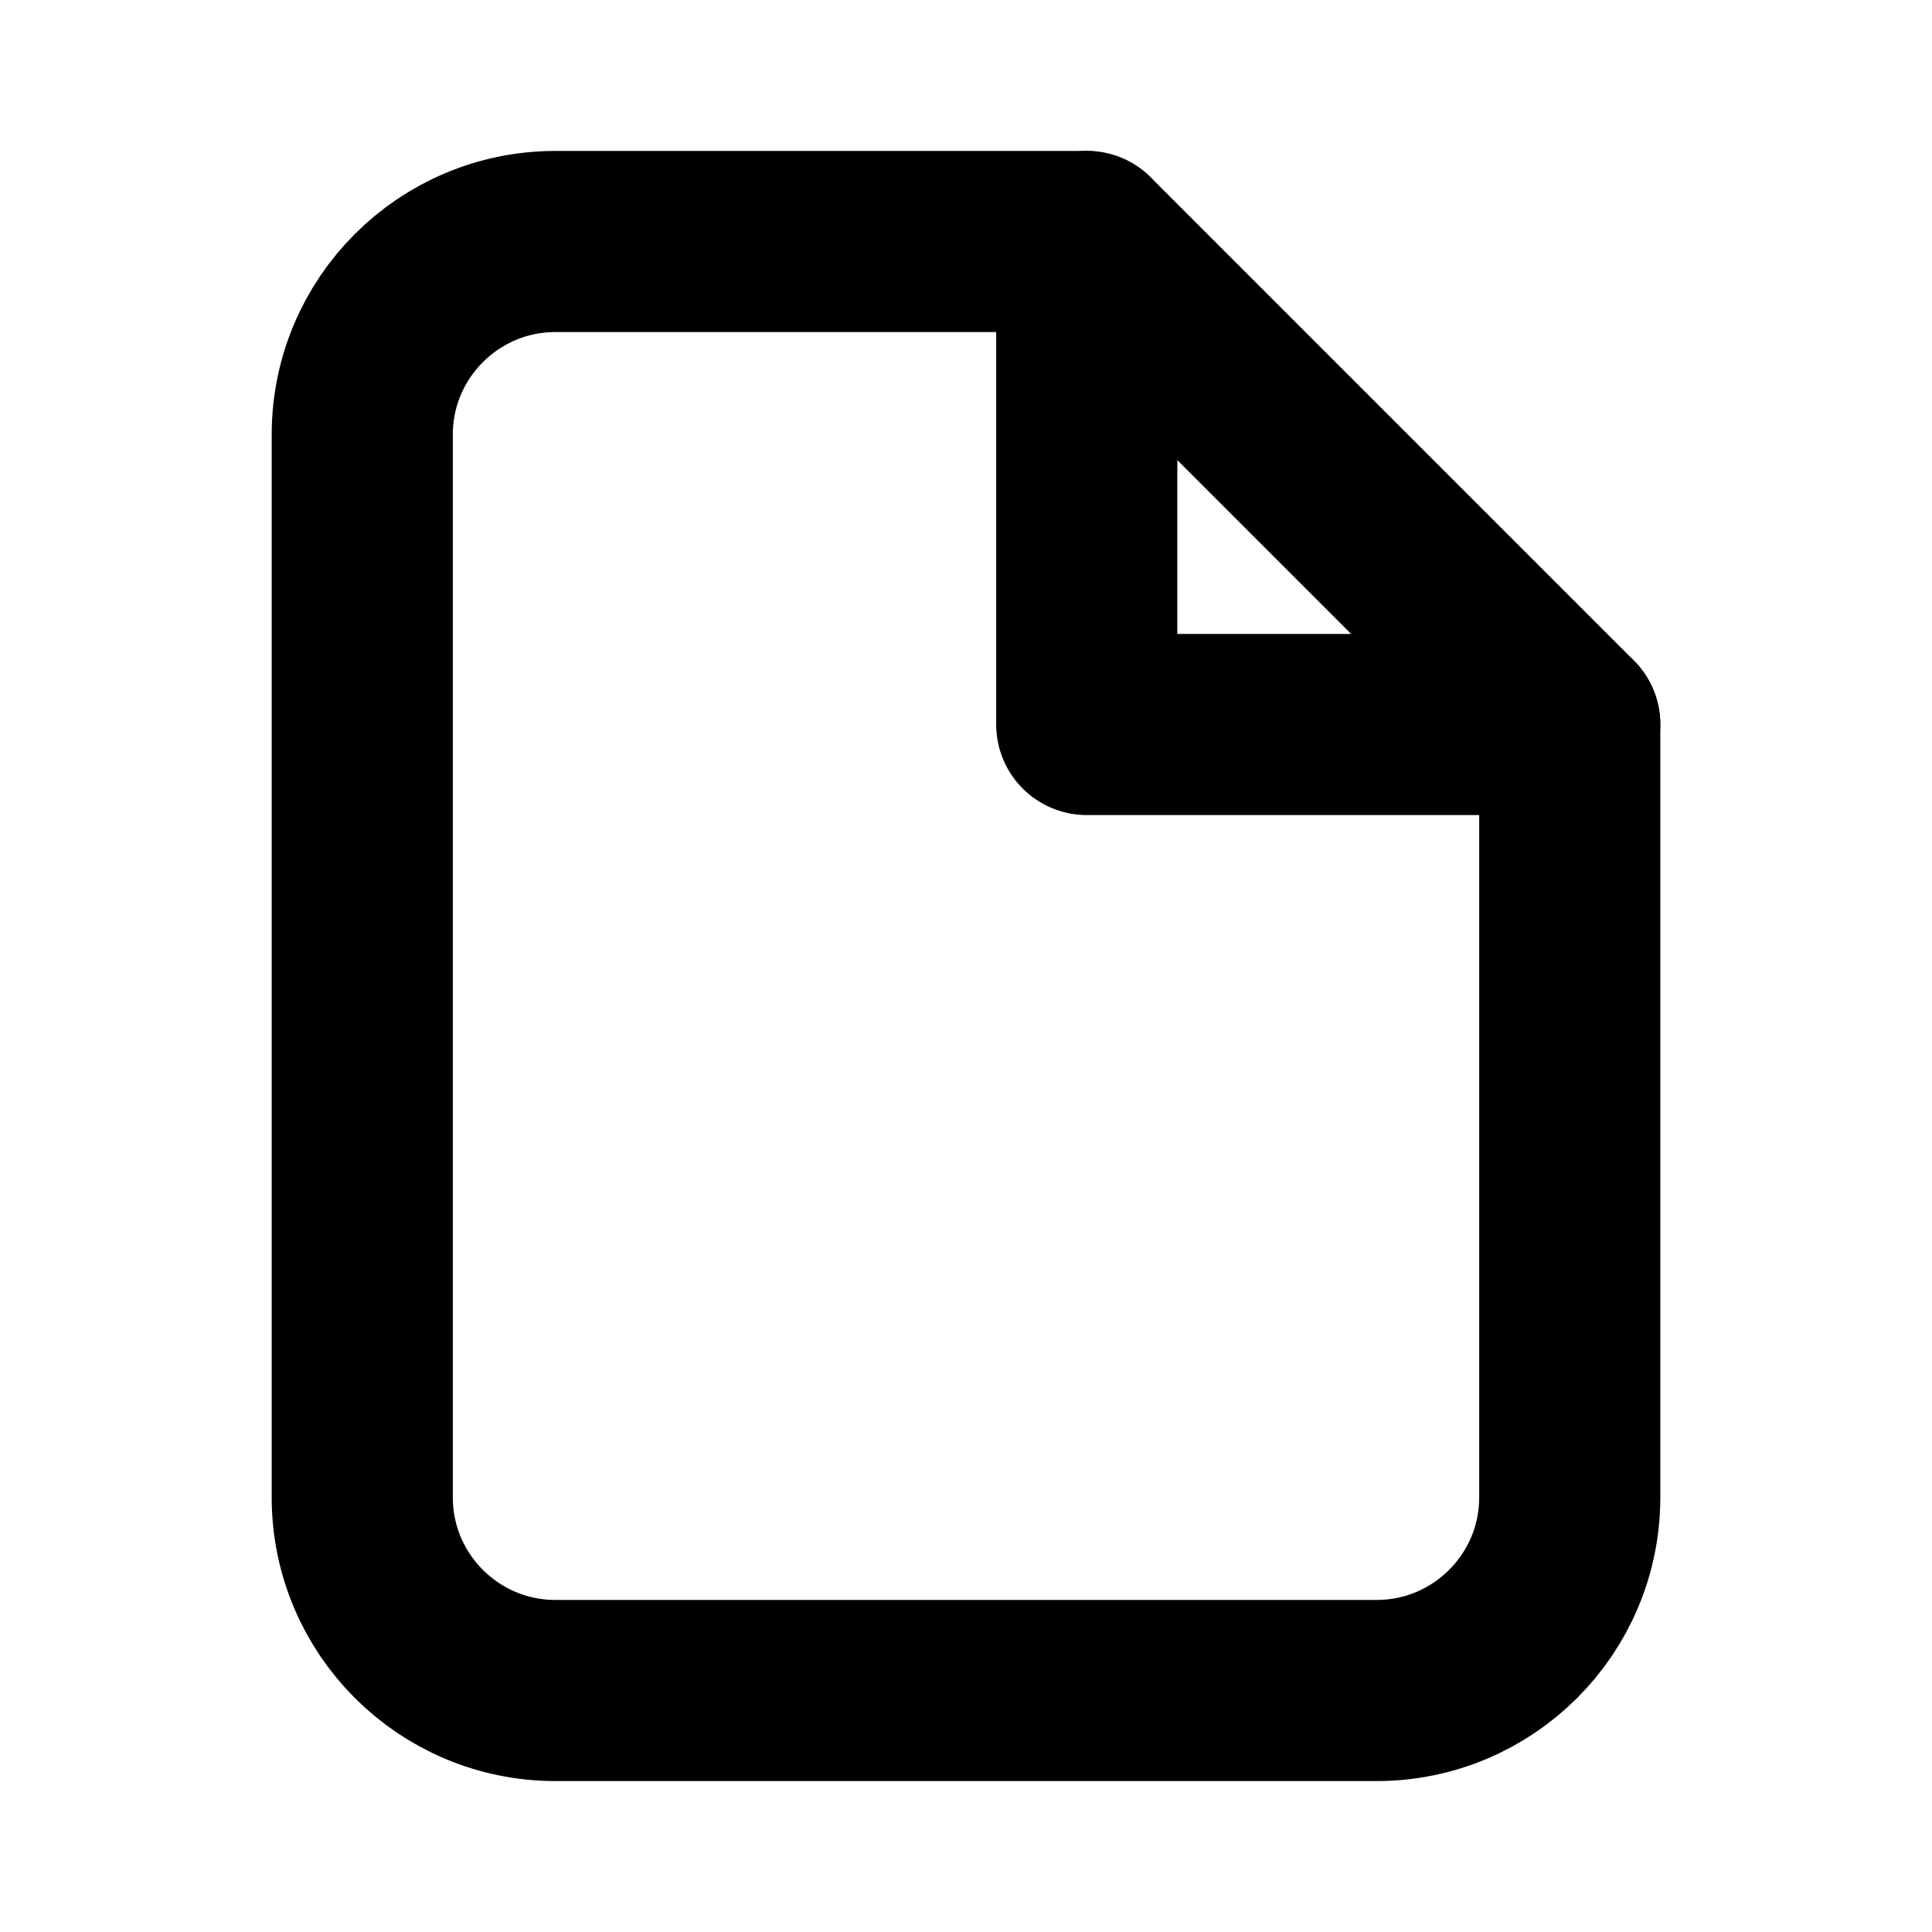
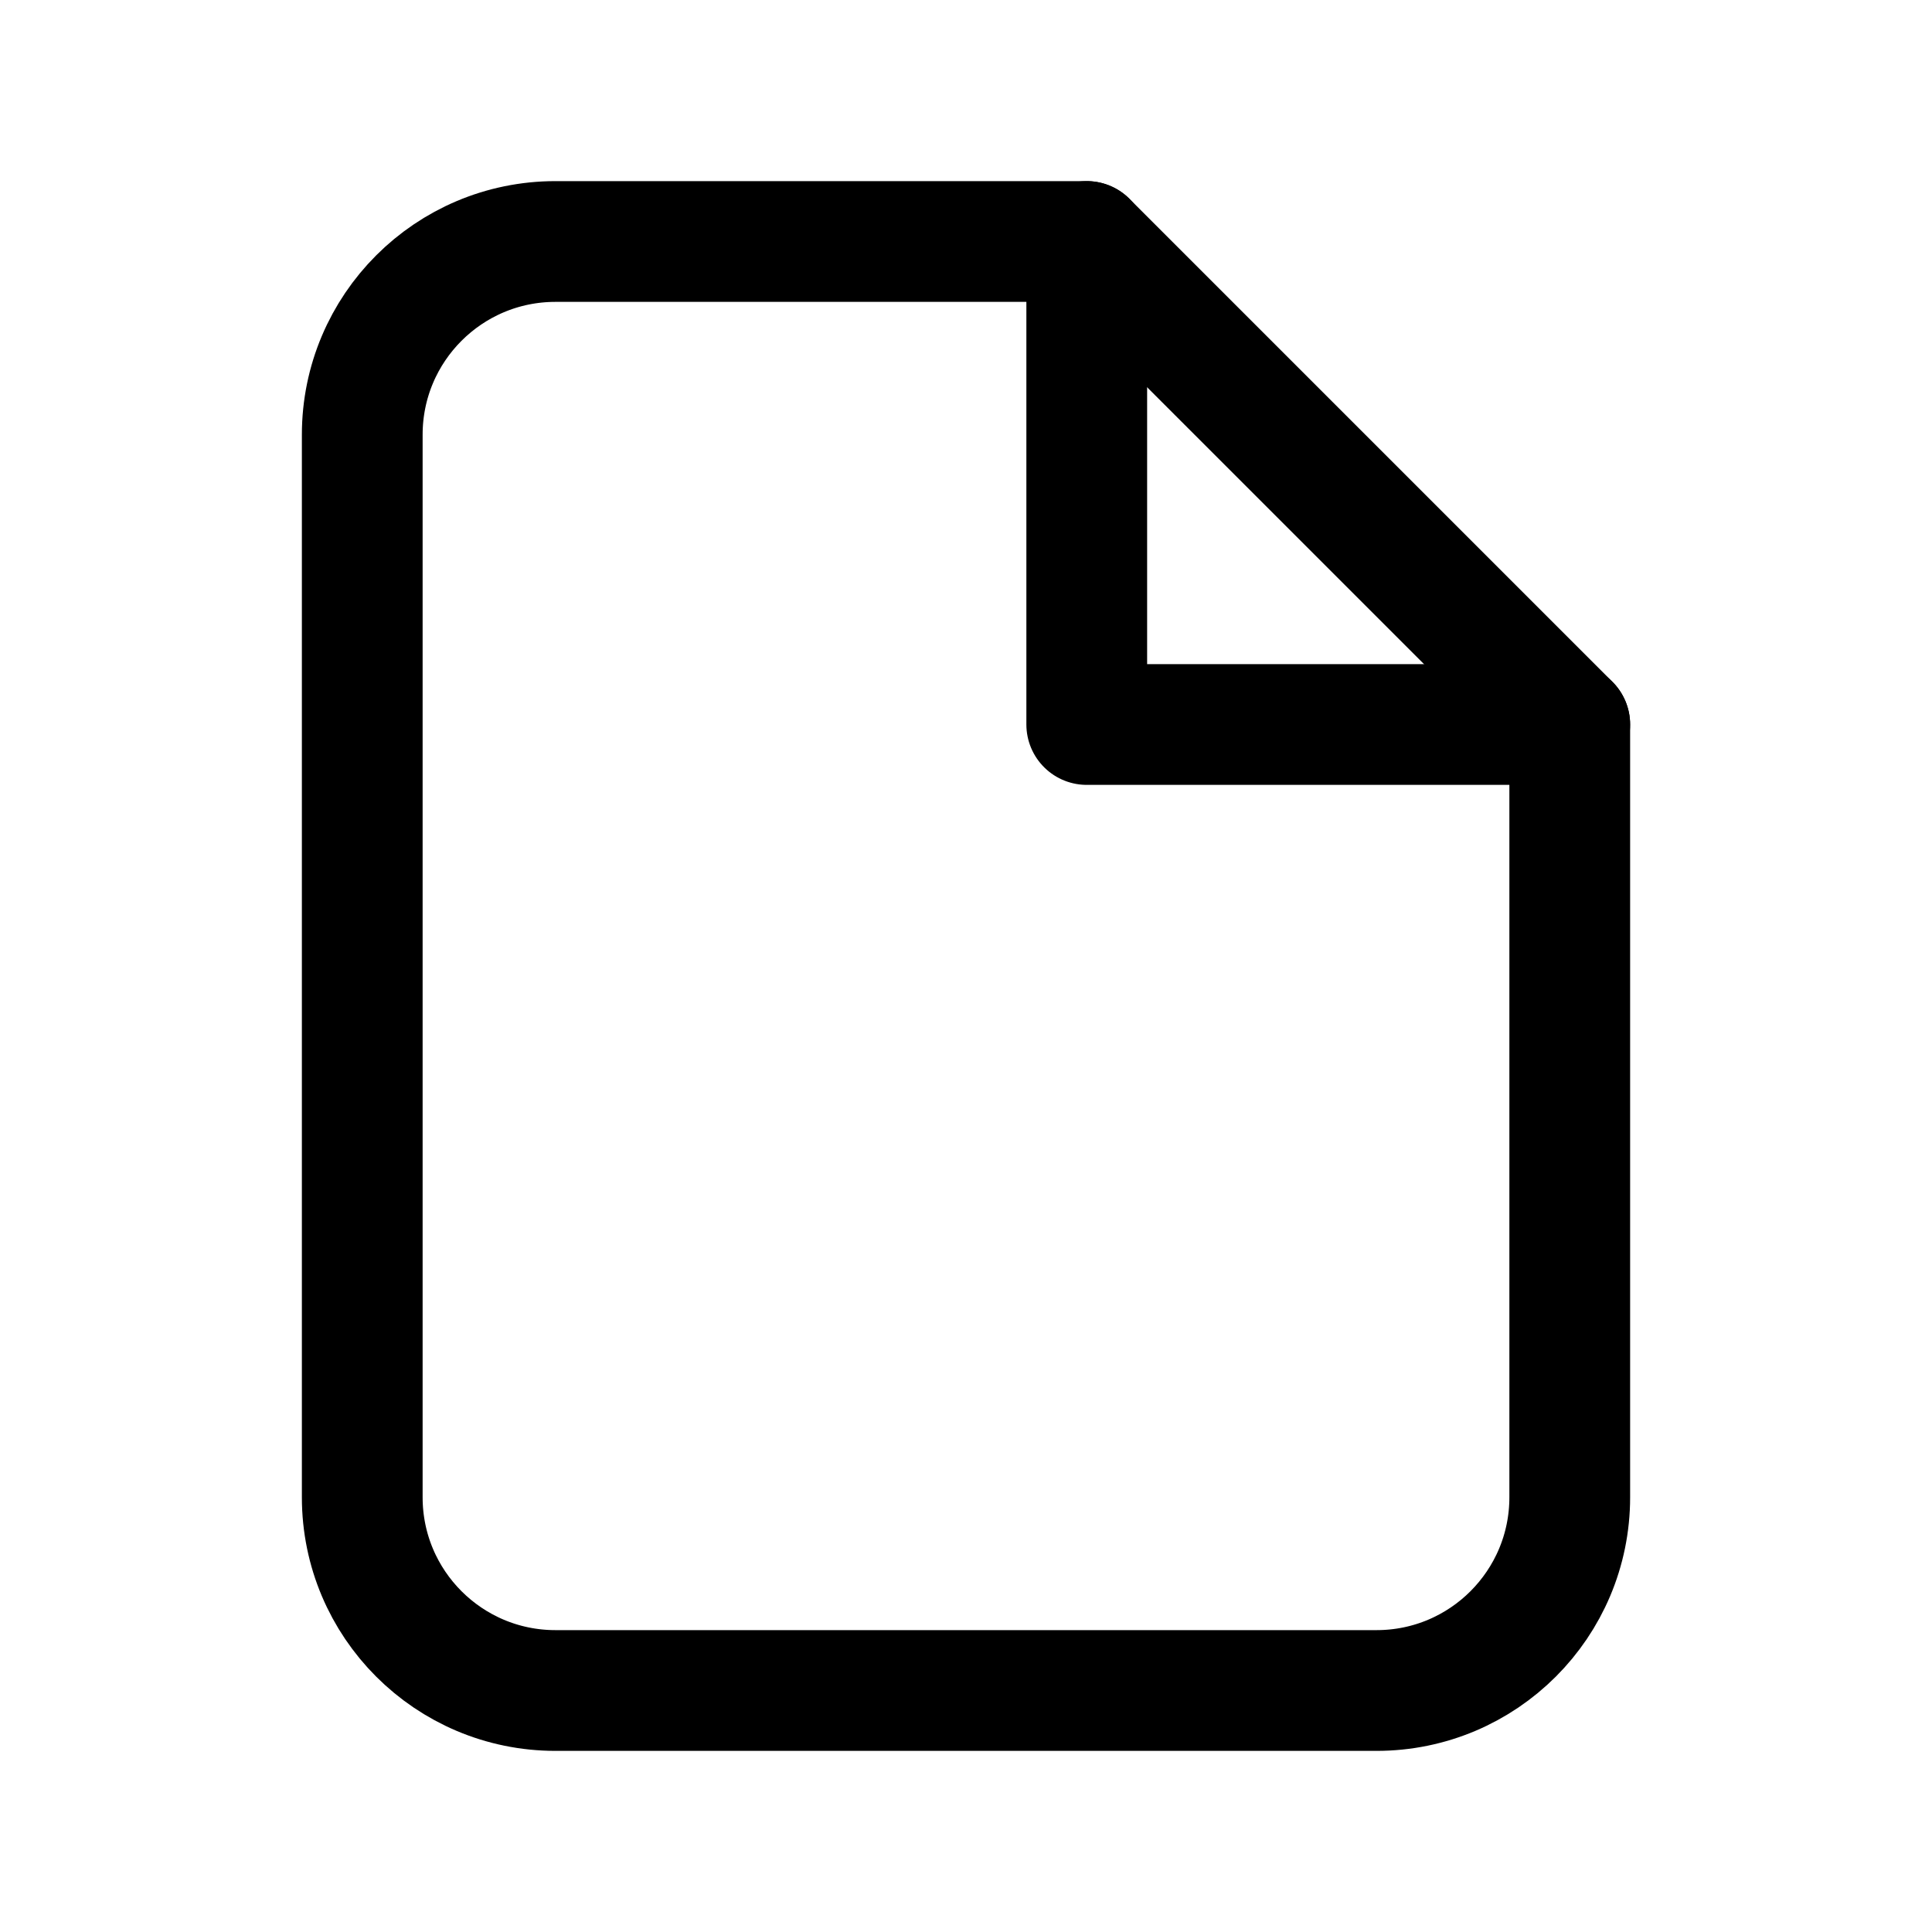
- <svg xmlns="http://www.w3.org/2000/svg" viewBox="0 0 16 16" fill="none" stroke="currentColor" stroke-width="1.5" stroke-linecap="round" stroke-linejoin="round">
+ <svg xmlns="http://www.w3.org/2000/svg" viewBox="0 0 16 16" fill="none" stroke="currentColor" stroke-width="1" stroke-linecap="round" stroke-linejoin="round">
  <path d="M9 2H4.6A1.6 1.6 0 0 0 3 3.6v8.8A1.6 1.6 0 0 0 4.6 14h6.8a1.6 1.6 0 0 0 1.6-1.6V6Z" />
  <path d="M9 2v4h4" />
</svg>
